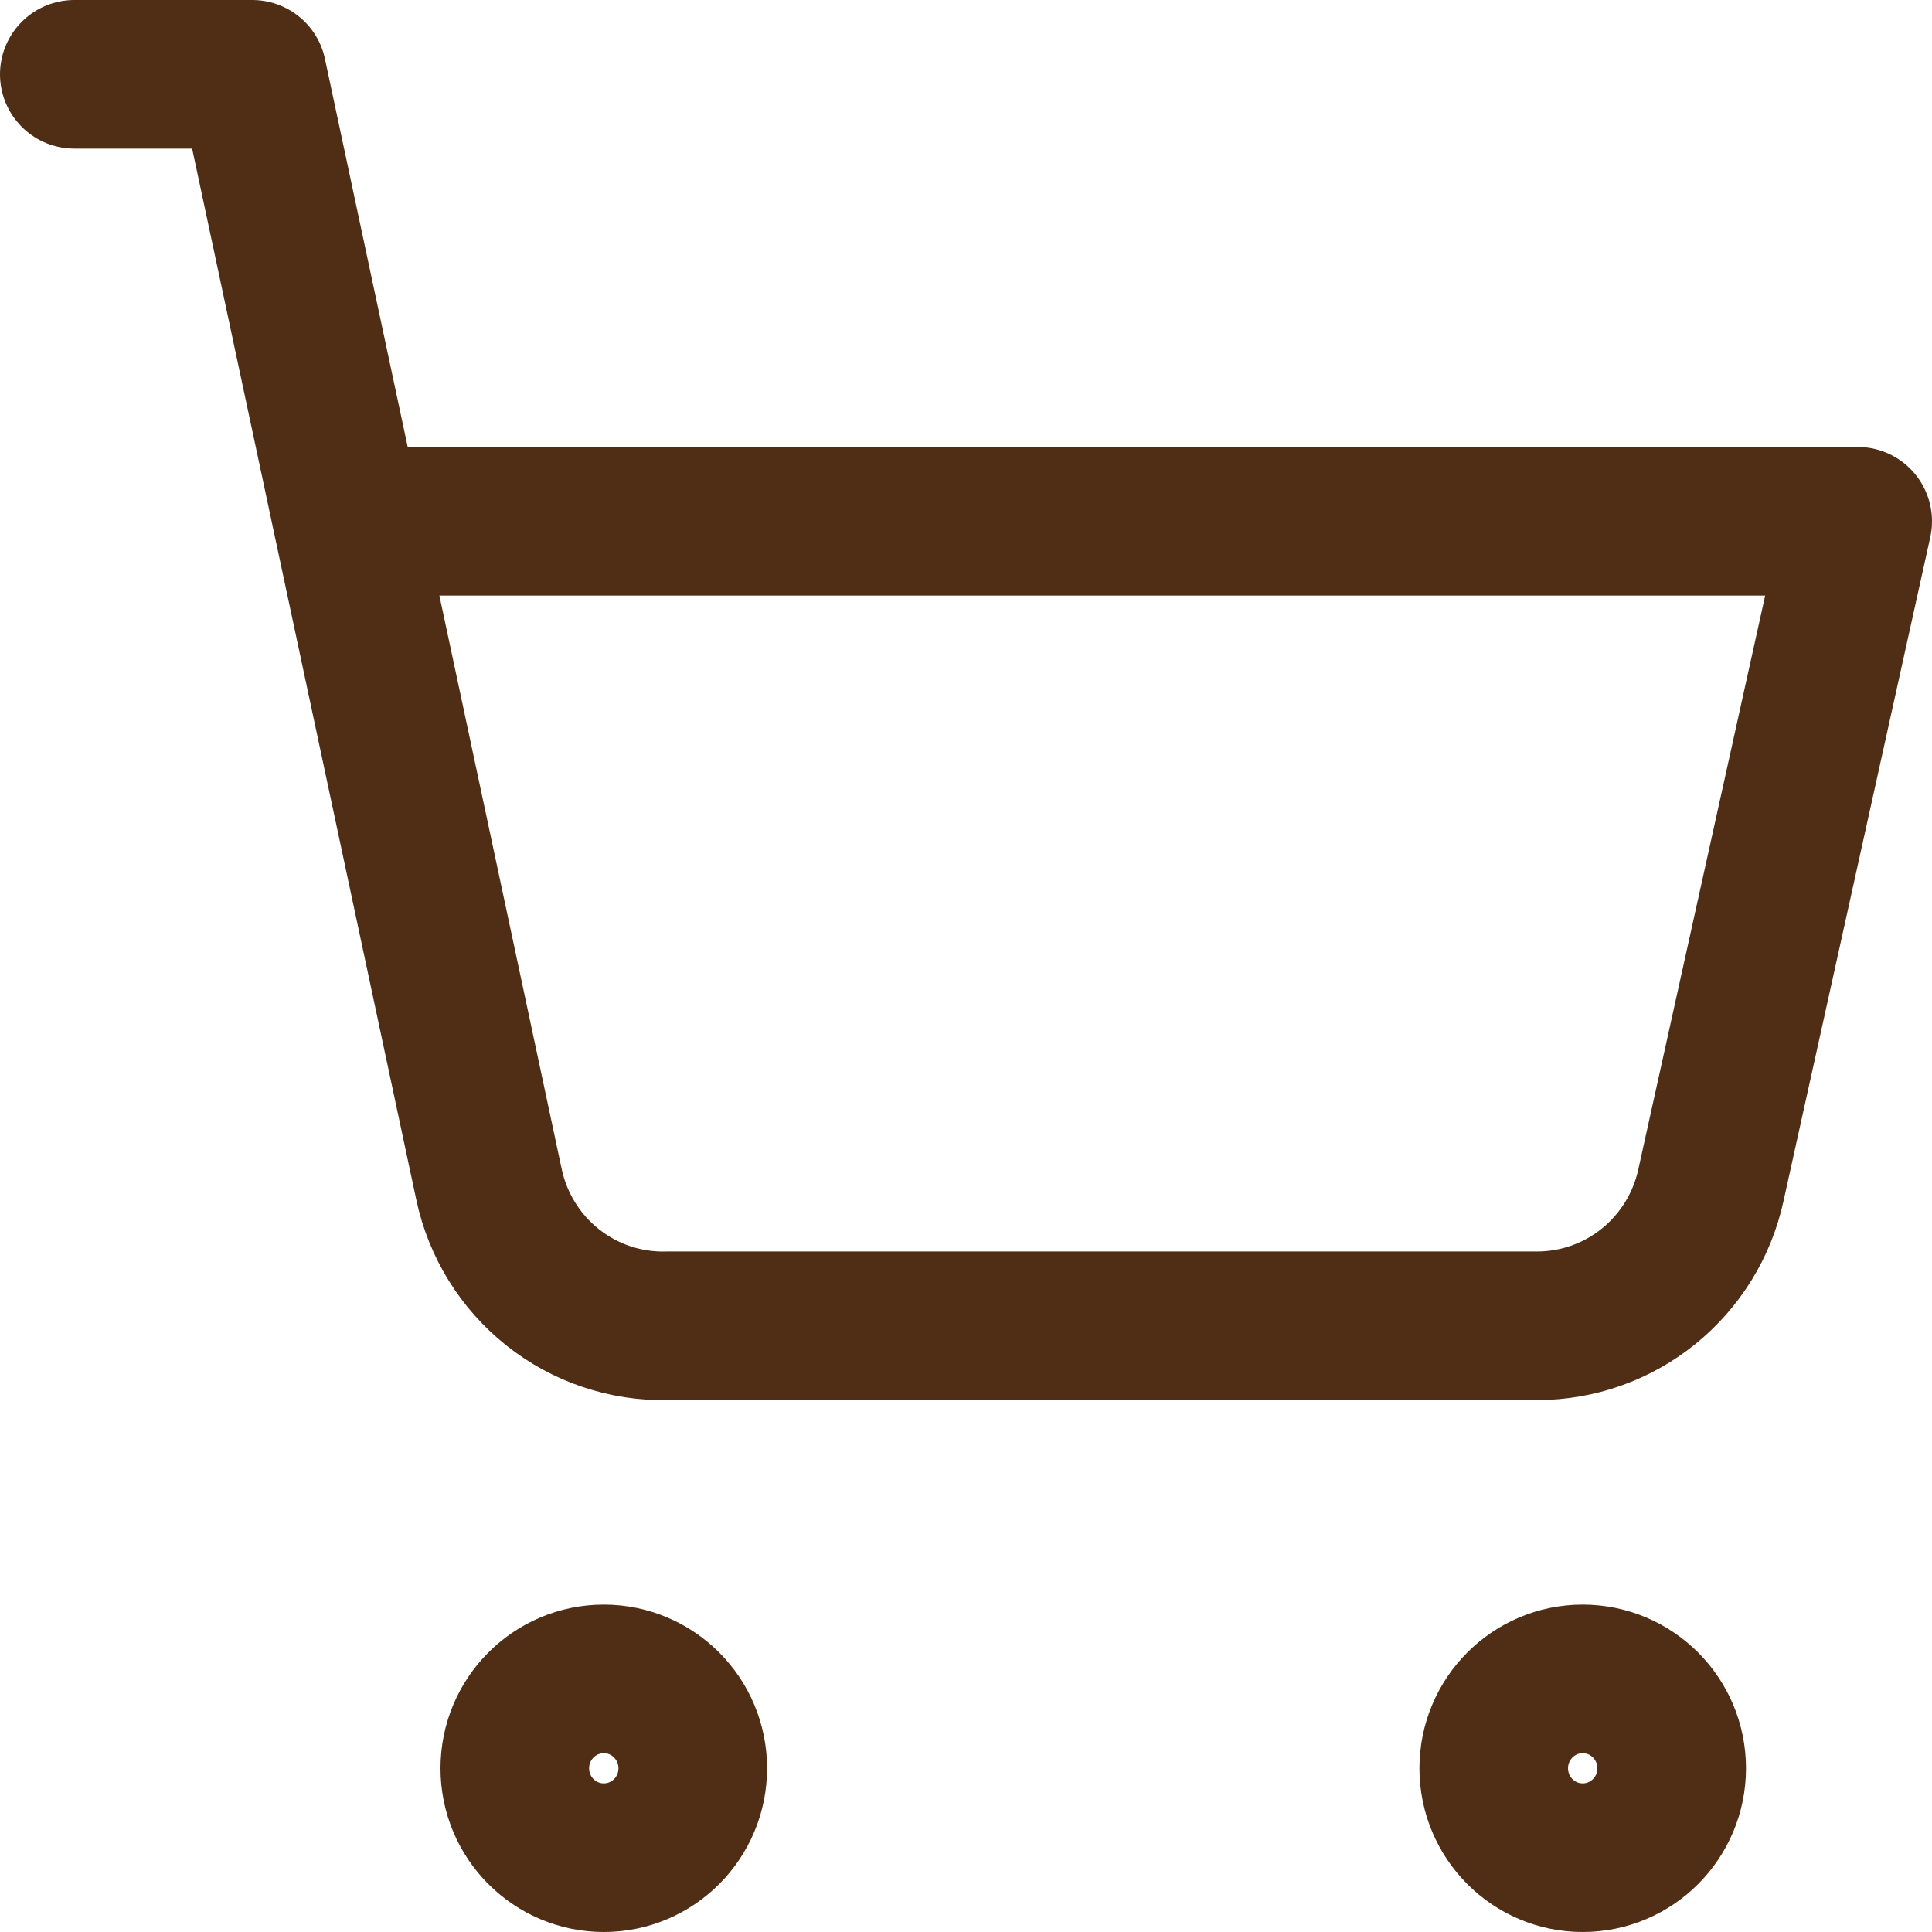
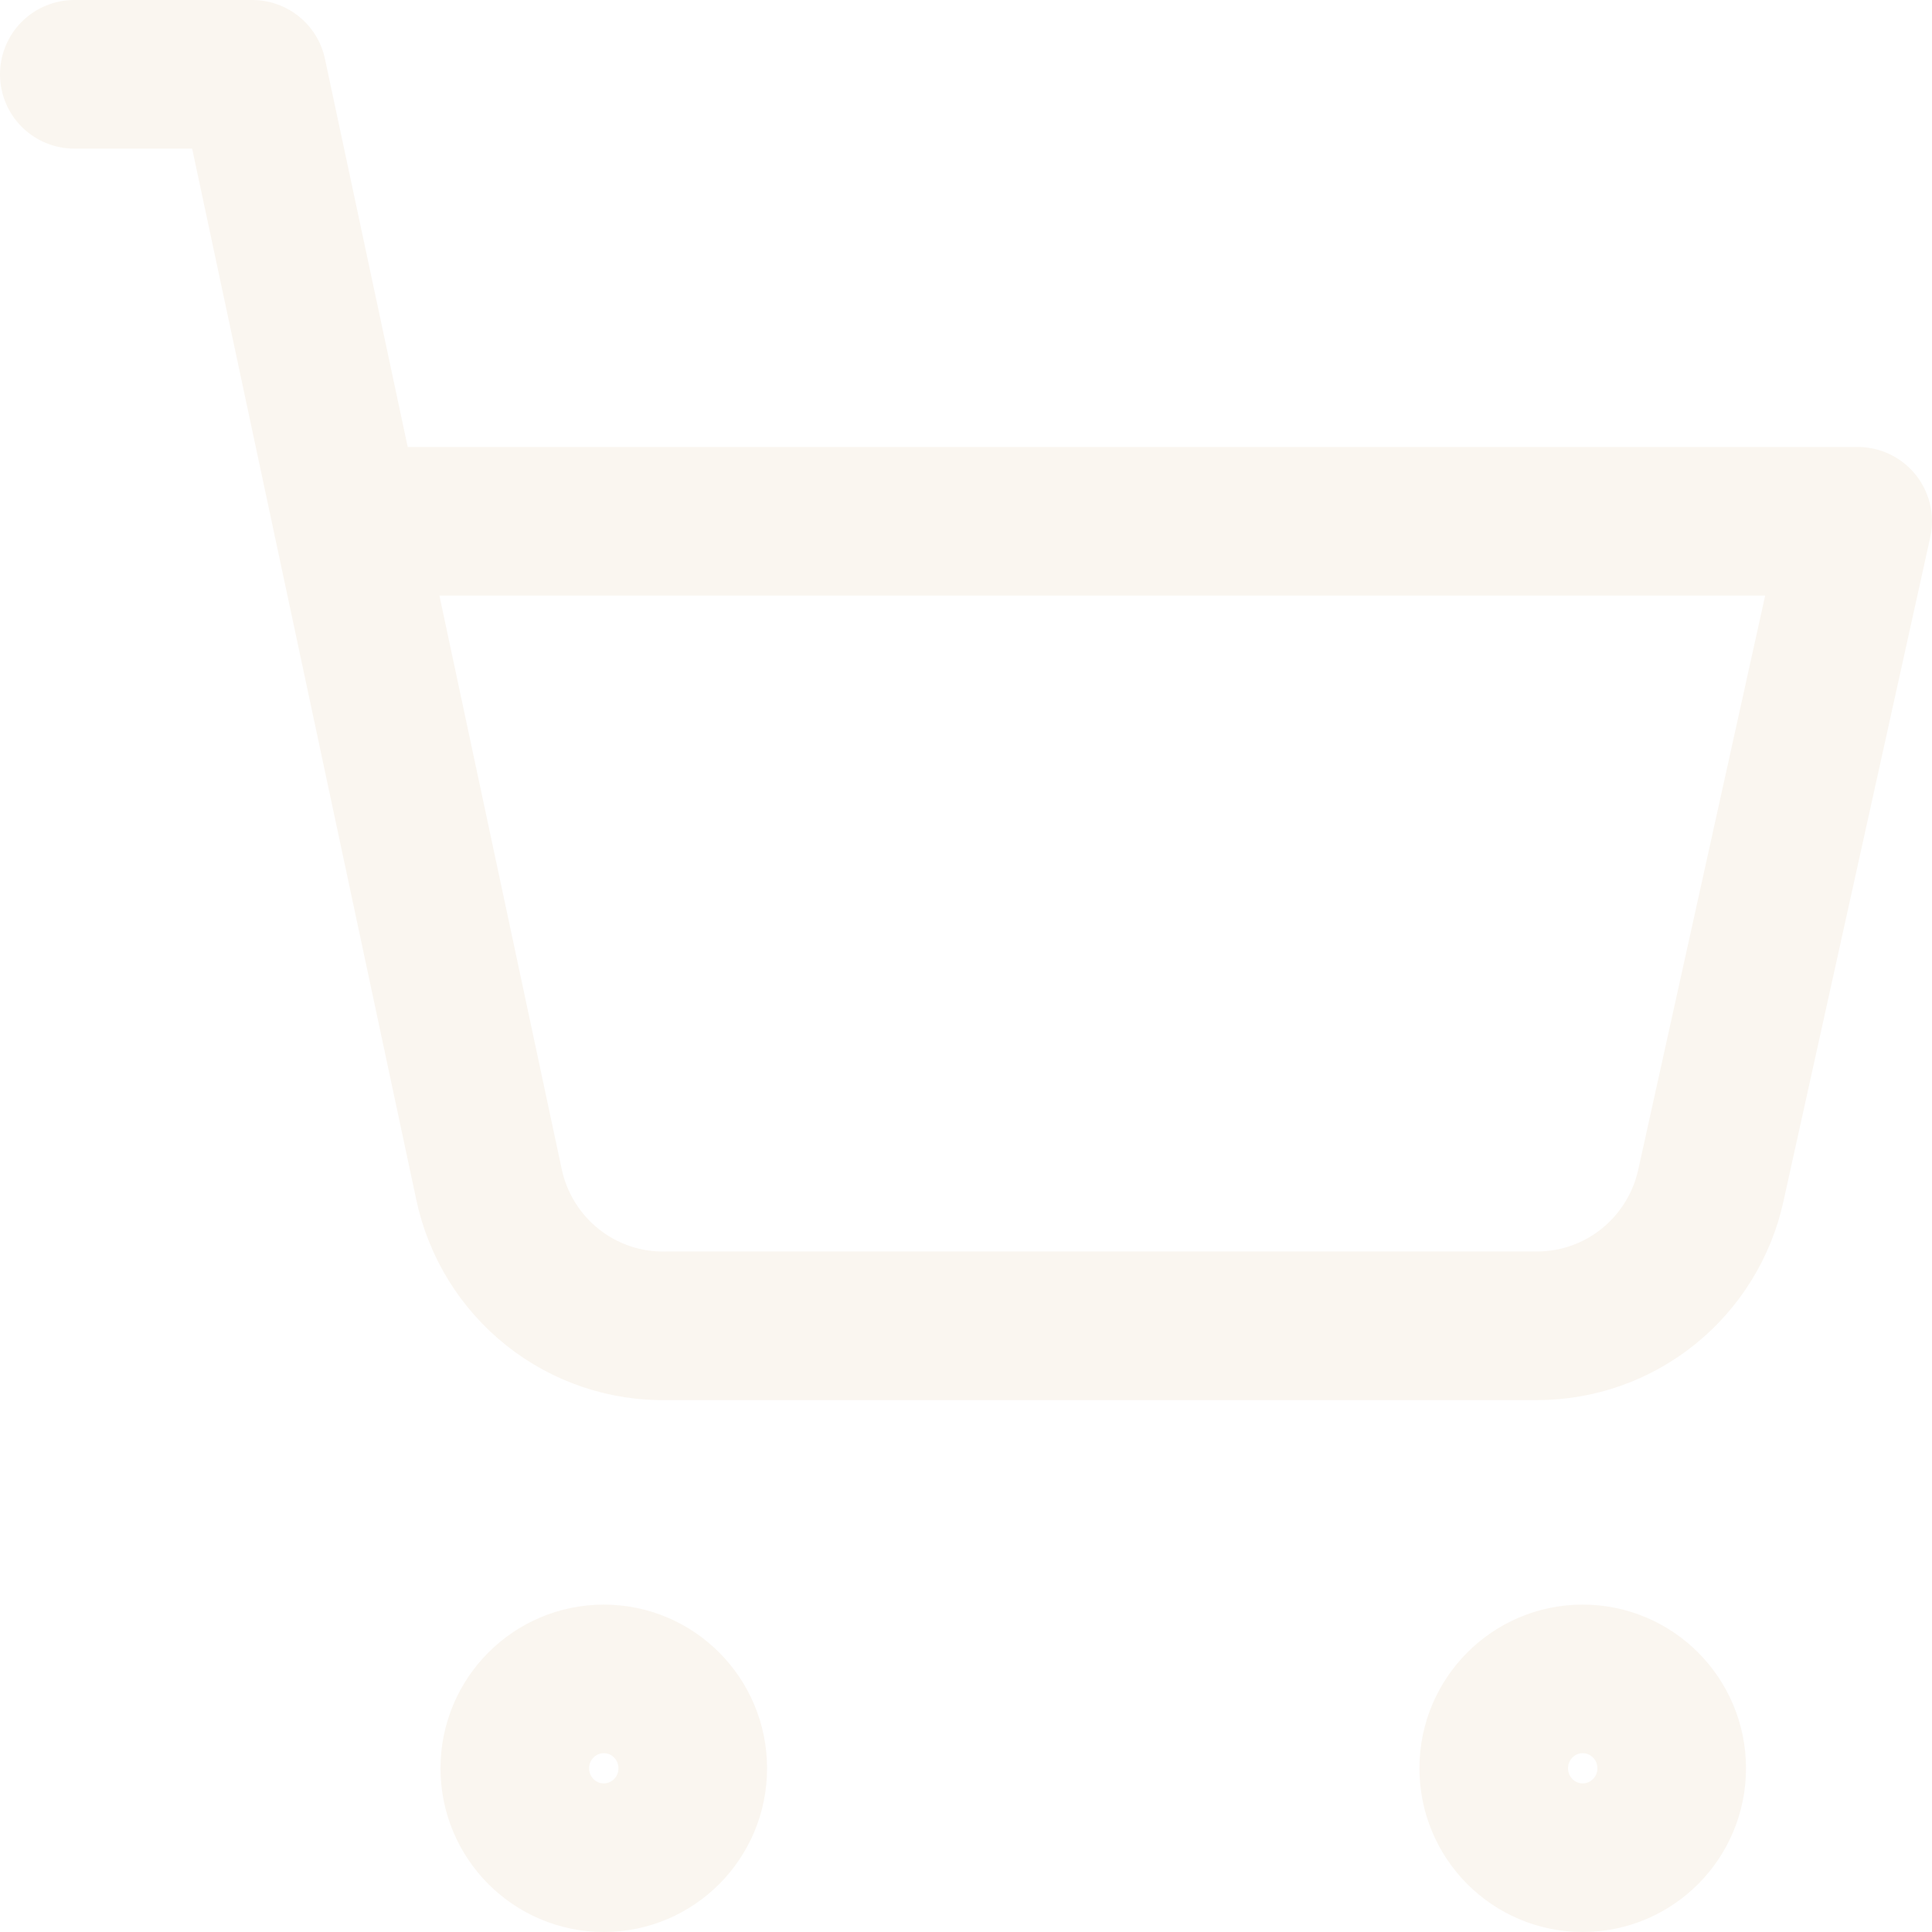
<svg xmlns="http://www.w3.org/2000/svg" width="26" height="26" viewBox="0 0 26 26" fill="none">
-   <path d="M8.126 25C8.787 25 9.323 24.461 9.323 23.797C9.323 23.133 8.787 22.594 8.126 22.594C7.464 22.594 6.928 23.133 6.928 23.797C6.928 24.461 7.464 25 8.126 25Z" stroke="#4F2E15" stroke-width="2" stroke-linecap="round" stroke-linejoin="round" />
-   <path d="M21.299 25C21.961 25 22.497 24.461 22.497 23.797C22.497 23.133 21.961 22.594 21.299 22.594C20.638 22.594 20.102 23.133 20.102 23.797C20.102 24.461 20.638 25 21.299 25Z" stroke="#4F2E15" stroke-width="2" stroke-linecap="round" stroke-linejoin="round" />
-   <path d="M1 1H3.395L6.581 15.941C6.698 16.489 7.001 16.978 7.438 17.325C7.875 17.672 8.419 17.855 8.976 17.842H20.689C21.234 17.841 21.762 17.654 22.187 17.31C22.611 16.967 22.907 16.488 23.024 15.953L25 7.015H4.677" stroke="#4F2E15" stroke-width="2" stroke-linecap="round" stroke-linejoin="round" />
+   <path d="M8.126 25C8.787 25 9.323 24.461 9.323 23.797C9.323 23.133 8.787 22.594 8.126 22.594C7.464 22.594 6.928 23.133 6.928 23.797C6.928 24.461 7.464 25 8.126 25Z" stroke="#FAF6F0" stroke-width="2" stroke-linecap="round" stroke-linejoin="round" />
+   <path d="M21.299 25C21.961 25 22.497 24.461 22.497 23.797C22.497 23.133 21.961 22.594 21.299 22.594C20.638 22.594 20.102 23.133 20.102 23.797C20.102 24.461 20.638 25 21.299 25Z" stroke="#FAF6F0" stroke-width="2" stroke-linecap="round" stroke-linejoin="round" />
+   <path d="M1 1H3.395L6.581 15.941C6.698 16.489 7.001 16.978 7.438 17.325C7.875 17.672 8.419 17.855 8.976 17.842H20.689C21.234 17.841 21.762 17.654 22.187 17.31C22.611 16.967 22.907 16.488 23.024 15.953L25 7.015H4.677" stroke="#FAF6F0" stroke-width="2" stroke-linecap="round" stroke-linejoin="round" />
</svg>
